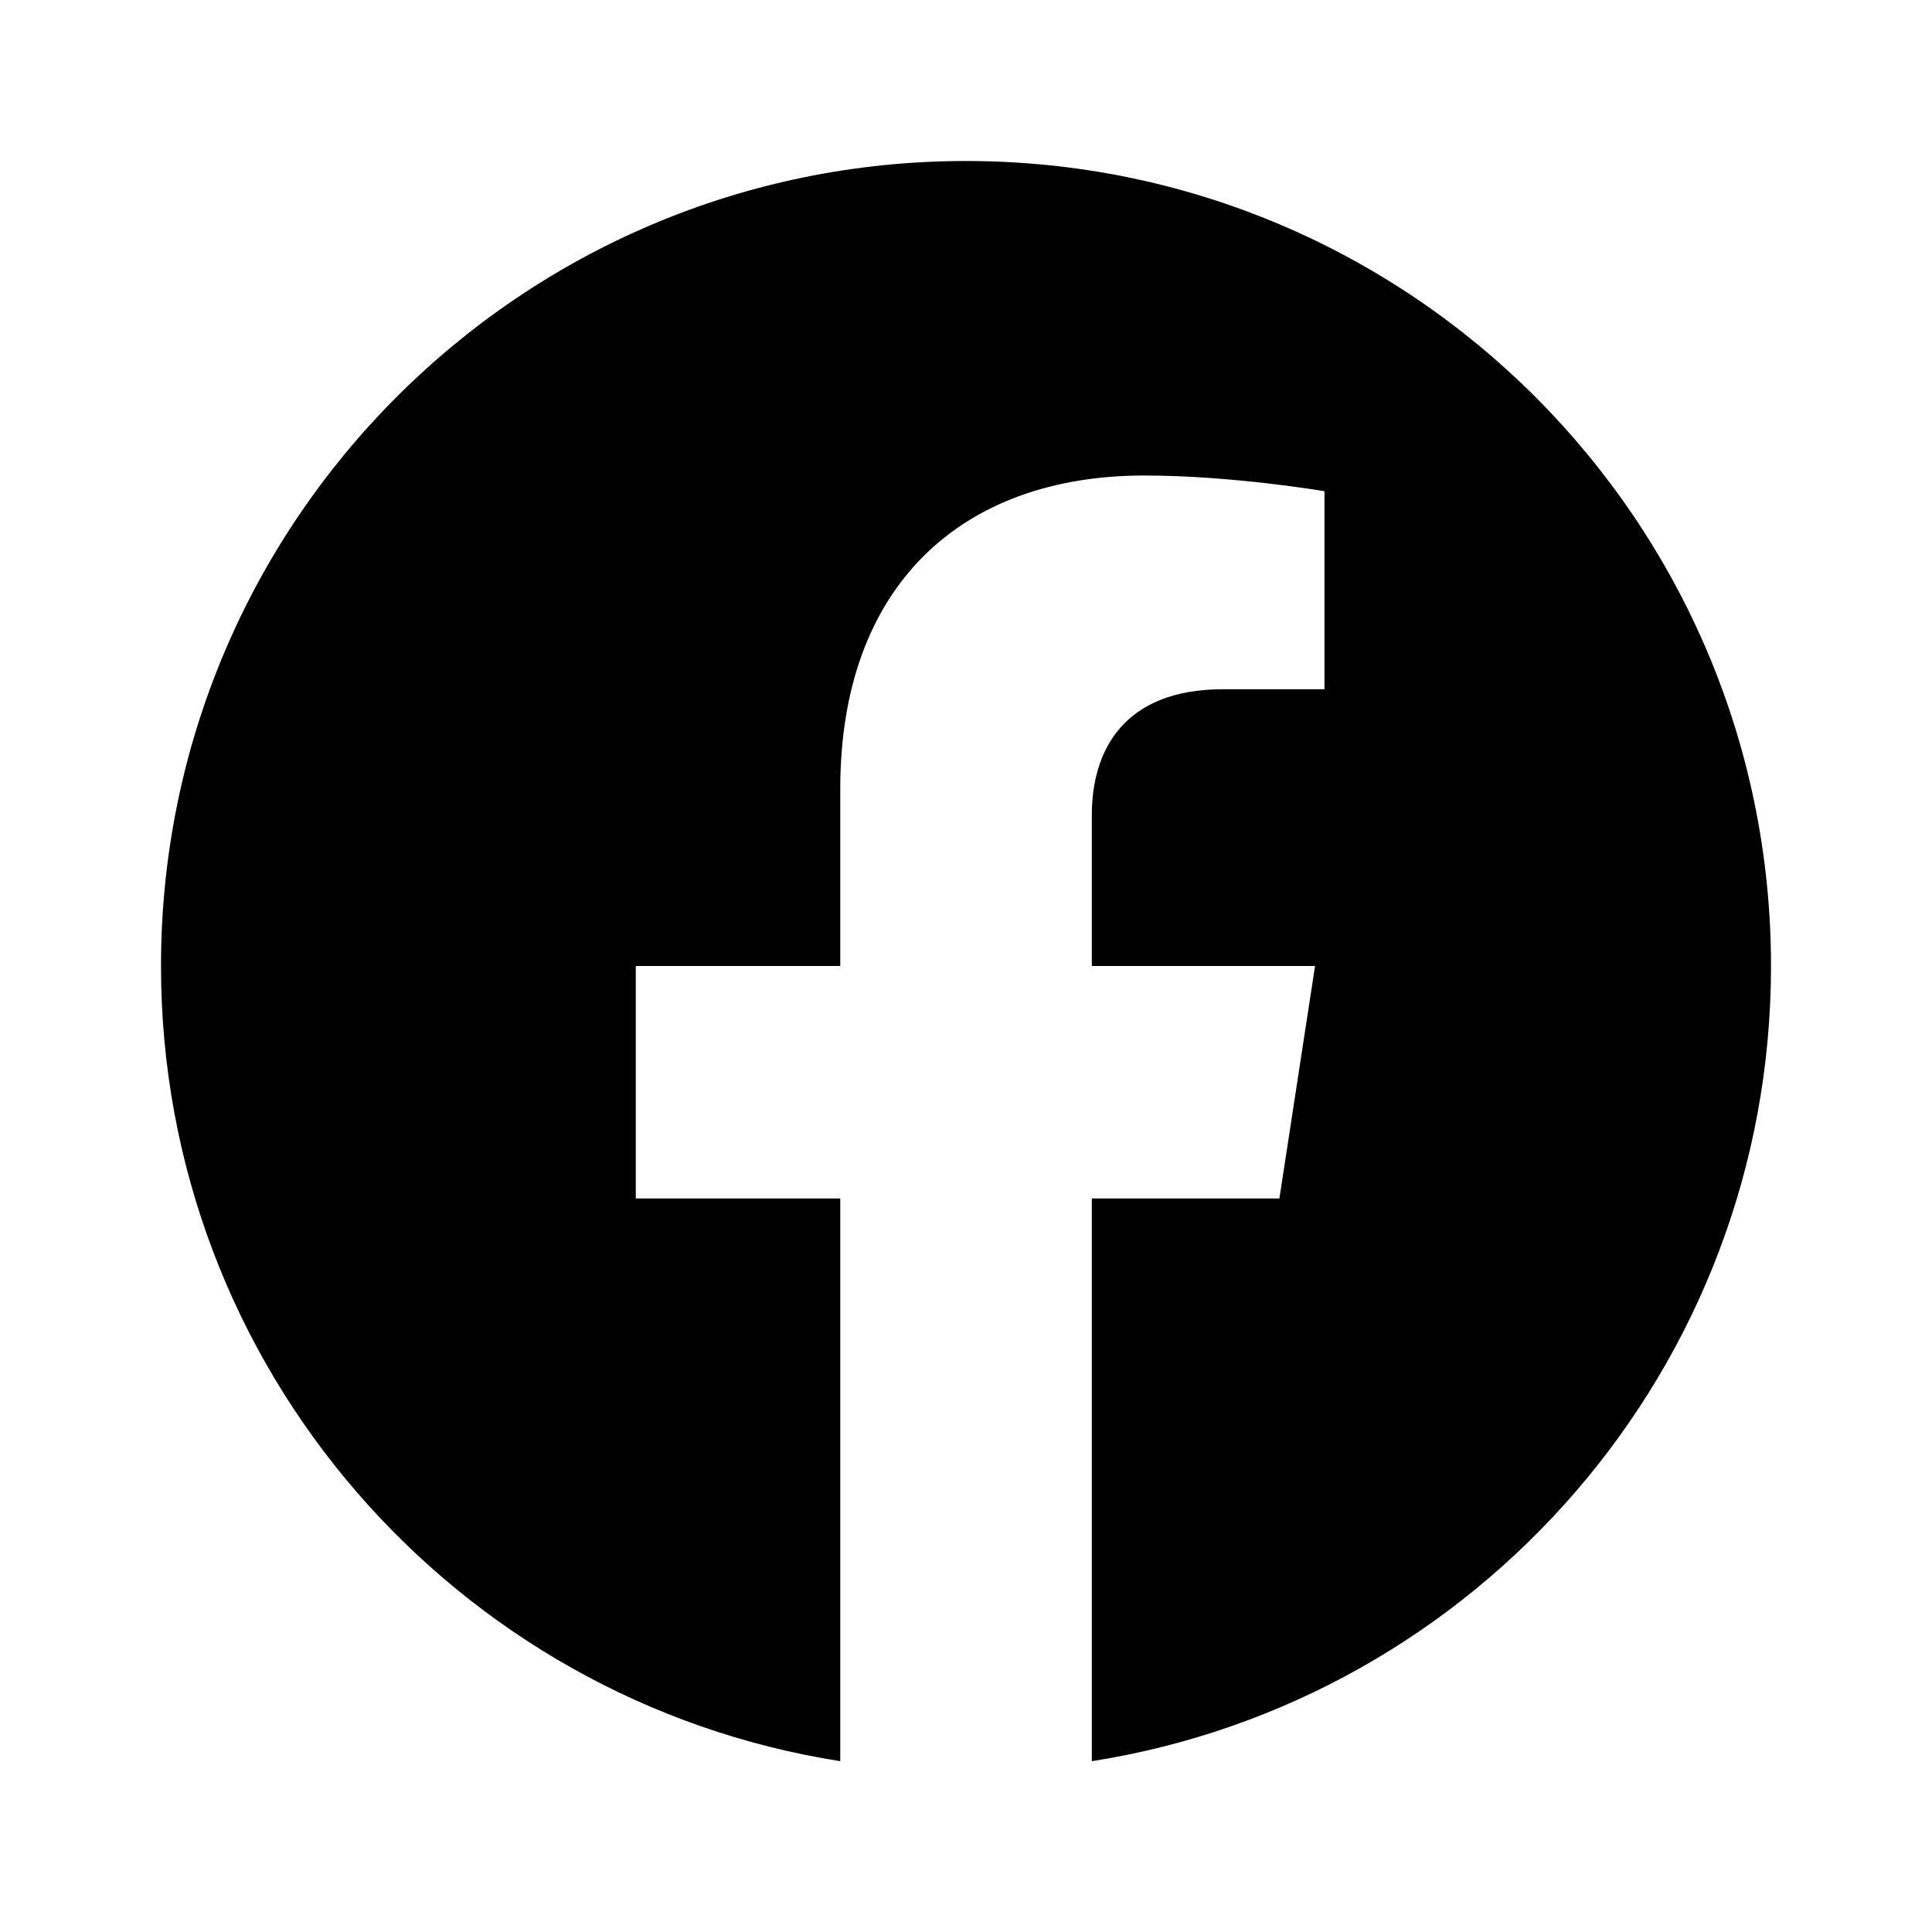
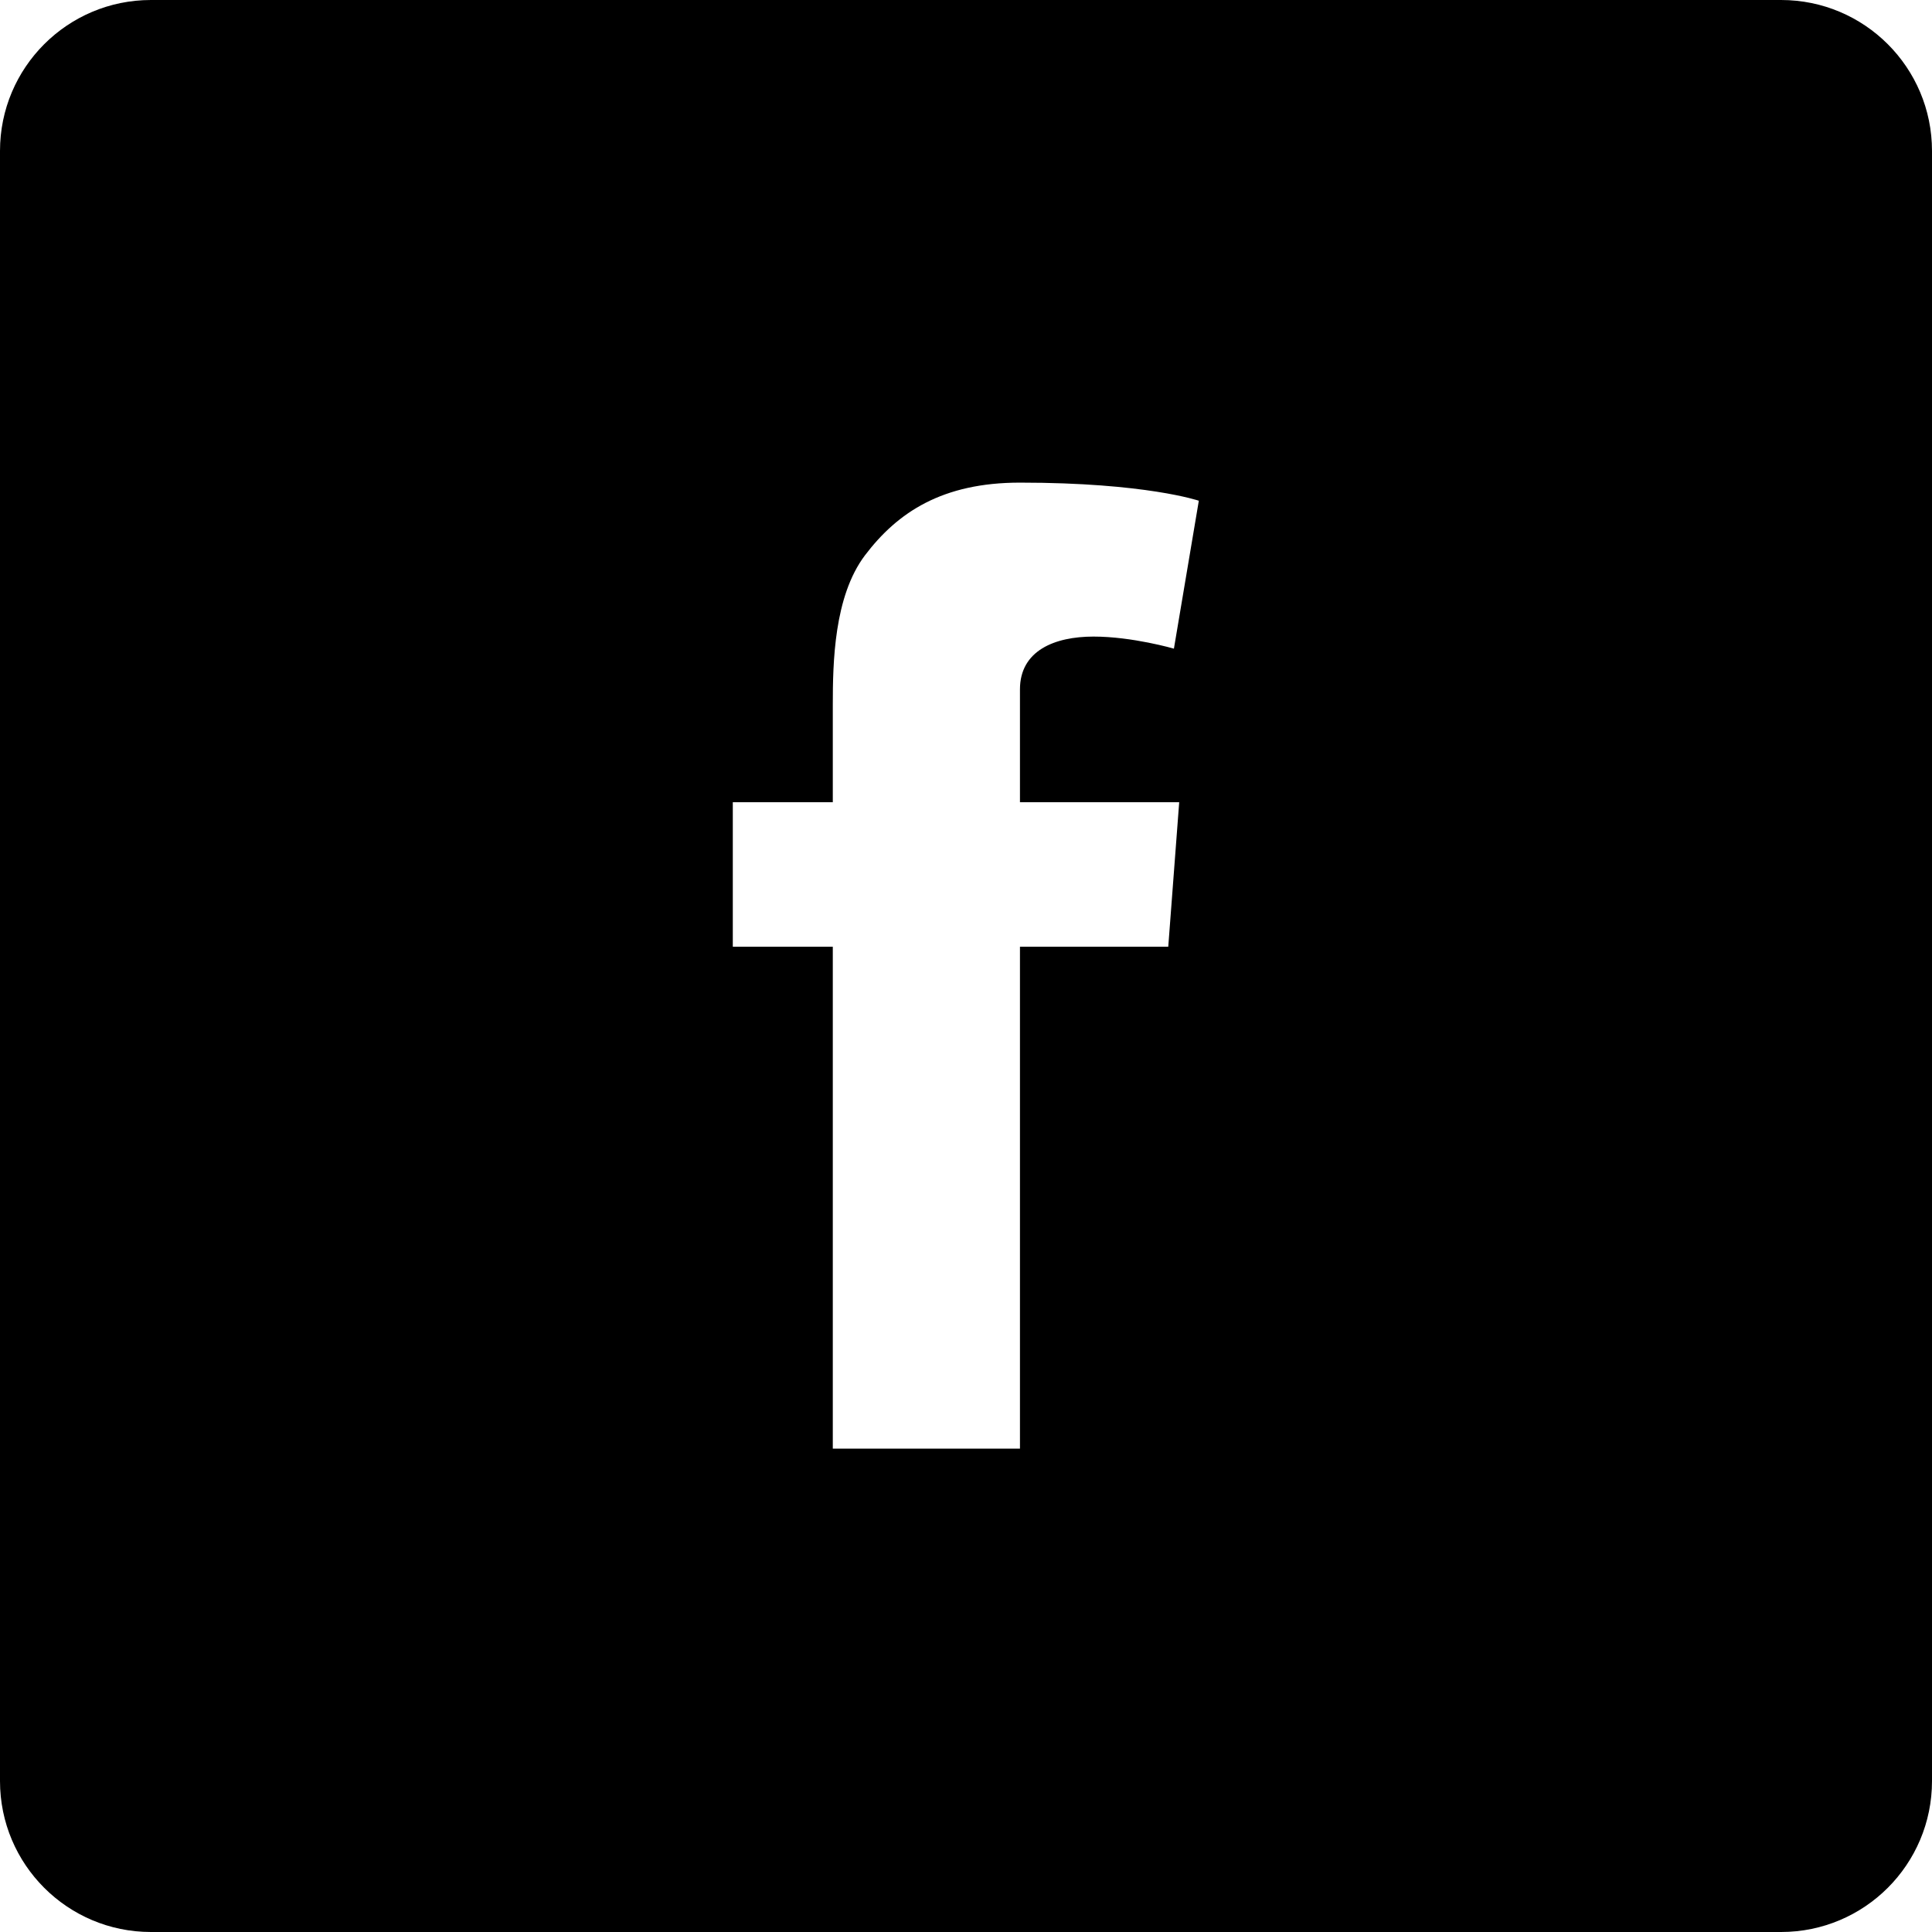
- <svg xmlns="http://www.w3.org/2000/svg" viewBox="0 0 24 24" fill="currentColor" aria-hidden="true">
-   <path d="M22 12c0-5.523-4.477-10-10-10S2 6.477 2 12c0 4.991 3.657 9.128 8.438 9.878v-6.99h-2.54v-2.888h2.54V9.797c0-2.507 1.492-3.89 3.777-3.89 1.094 0 2.238.195 2.238.195v2.46h-1.26c-1.243 0-1.63.771-1.63 1.562v1.876h2.773l-.443 2.888h-2.33v6.99C18.343 21.128 22 16.991 22 12z" />
+ <svg xmlns="http://www.w3.org/2000/svg" fill="#000000" height="800px" width="800px" version="1.1" id="Layer_1" viewBox="-143 145 512 512" xml:space="preserve">
+   <path d="M329,145h-432c-22.1,0-40,17.9-40,40v432c0,22.1,17.9,40,40,40h432c22.1,0,40-17.9,40-40V185C369,162.9,351.1,145,329,145z   M169.5,357.6l-2.9,38.3h-39.3v133H77.7v-133H51.2v-38.3h26.5v-25.7c0-11.3,0.3-28.8,8.5-39.7c8.7-11.5,20.6-19.3,41.1-19.3  c33.4,0,47.4,4.8,47.4,4.8l-6.6,39.2c0,0-11-3.2-21.3-3.2c-10.3,0-19.5,3.7-19.5,14v29.9H169.5z" />
</svg>
